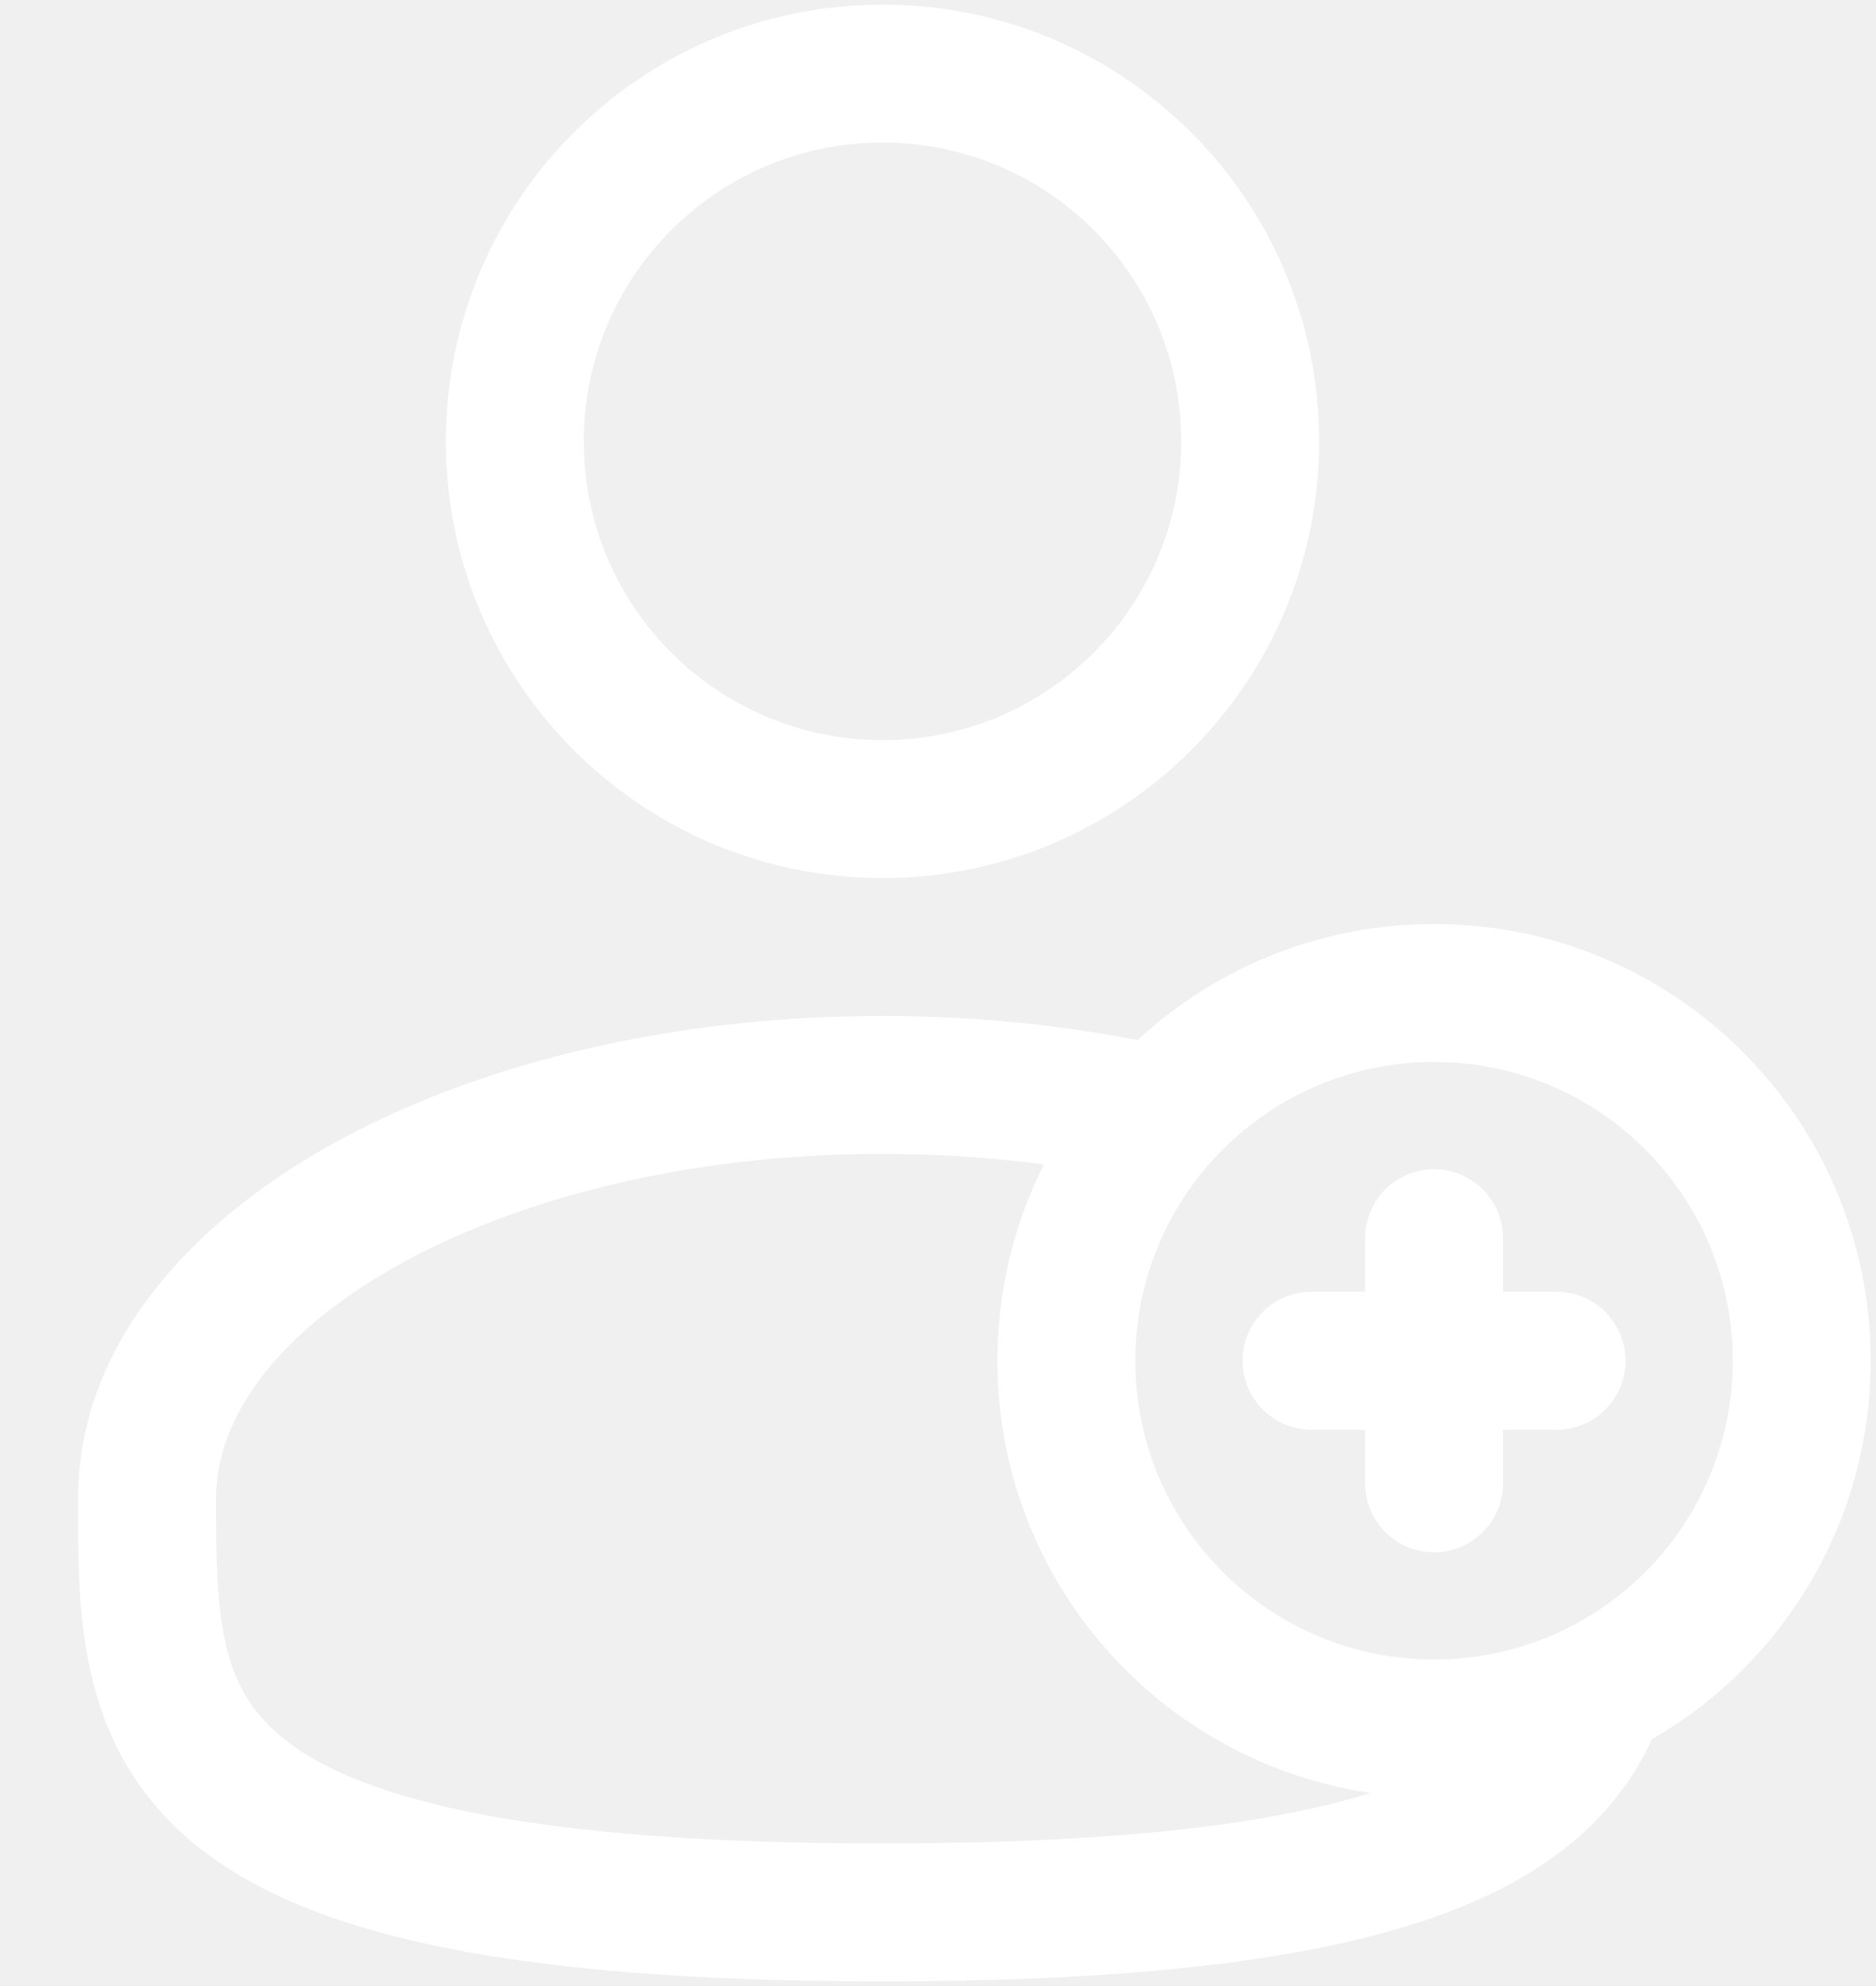
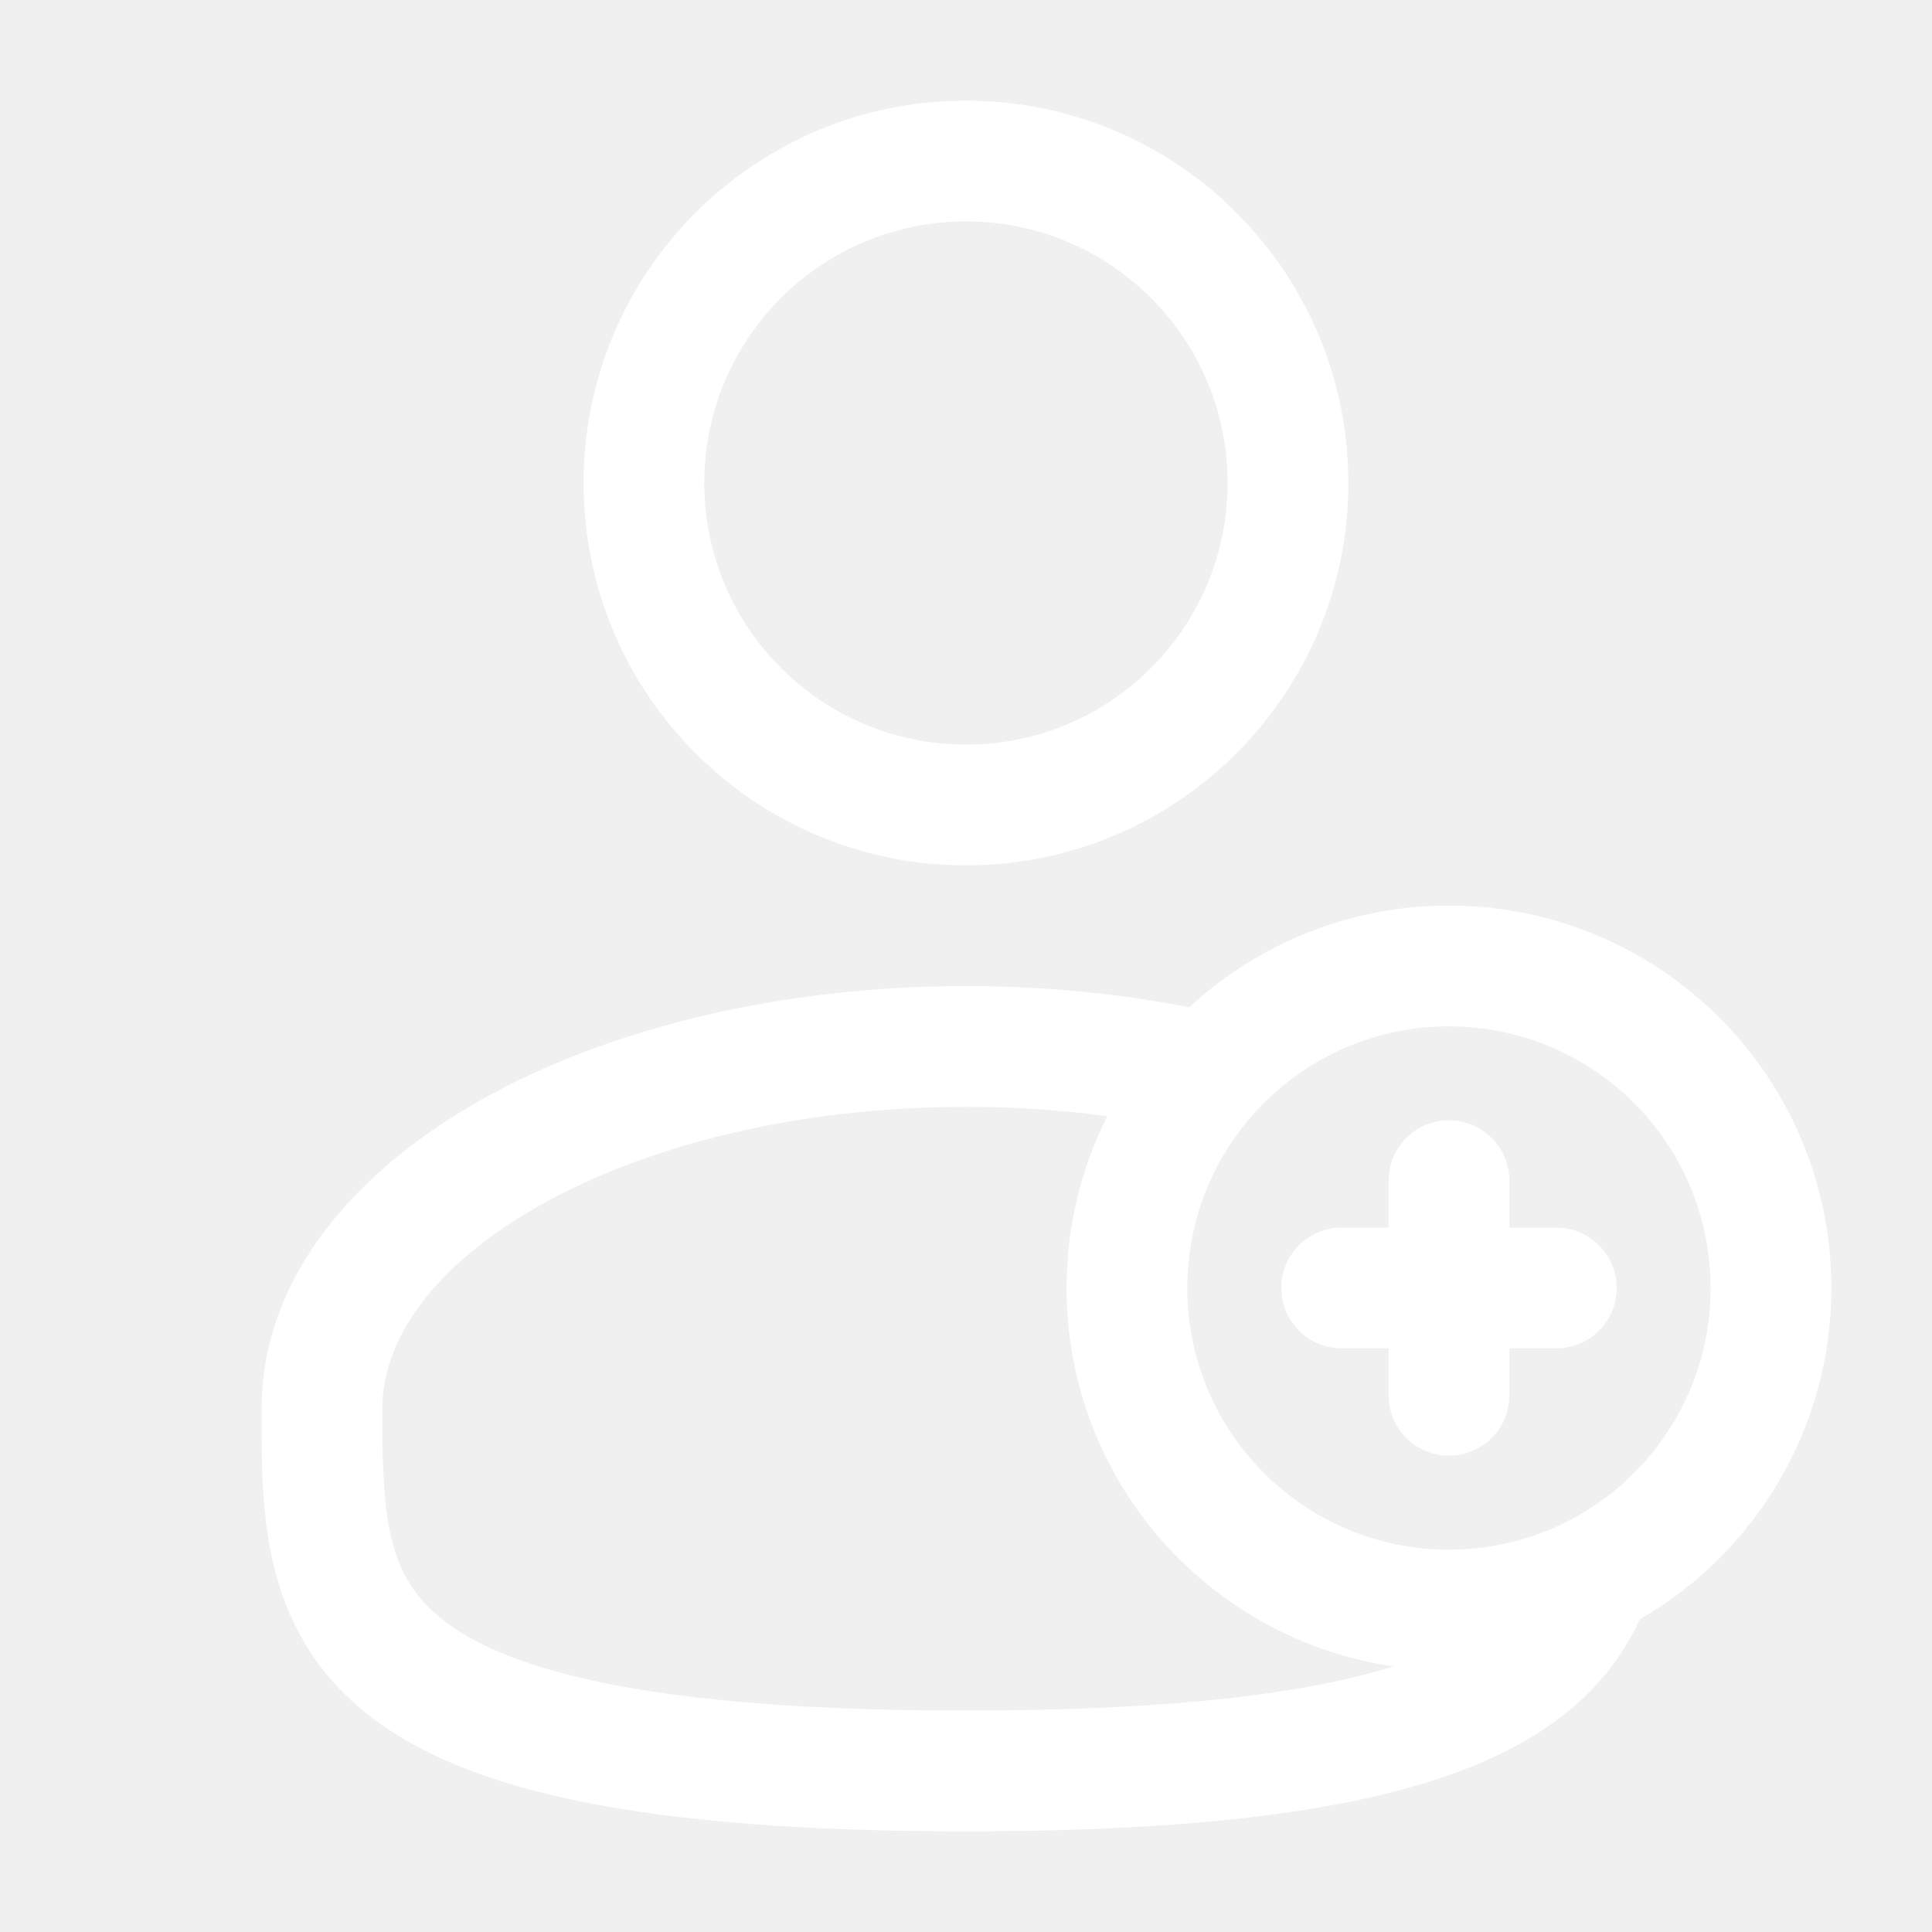
- <svg xmlns="http://www.w3.org/2000/svg" width="17" height="18" viewBox="0 0 17 18" fill="none">
-   <path fill-rule="evenodd" clip-rule="evenodd" d="M4.042 4C4.042 1.814 5.814 0.042 8 0.042C10.186 0.042 11.958 1.814 11.958 4C11.958 6.186 10.186 7.958 8 7.958C5.814 7.958 4.042 6.186 4.042 4ZM8 1.292C6.504 1.292 5.292 2.504 5.292 4C5.292 5.496 6.504 6.708 8 6.708C9.496 6.708 10.708 5.496 10.708 4C10.708 2.504 9.496 1.292 8 1.292Z" fill="white" />
-   <path d="M13 10.597C13.345 10.597 13.625 10.877 13.625 11.222V11.708H14.111C14.456 11.708 14.736 11.988 14.736 12.333C14.736 12.678 14.456 12.958 14.111 12.958H13.625V13.444C13.625 13.79 13.345 14.069 13 14.069C12.655 14.069 12.375 13.79 12.375 13.444V12.958H11.889C11.544 12.958 11.264 12.678 11.264 12.333C11.264 11.988 11.544 11.708 11.889 11.708H12.375V11.222C12.375 10.877 12.655 10.597 13 10.597Z" fill="white" />
-   <path fill-rule="evenodd" clip-rule="evenodd" d="M10.312 9.427C9.585 9.285 8.807 9.208 8 9.208C6.072 9.208 4.296 9.646 2.98 10.387C1.683 11.116 0.708 12.222 0.708 13.583L0.708 13.668C0.707 14.636 0.706 15.851 1.772 16.72C2.297 17.147 3.03 17.45 4.022 17.651C5.016 17.852 6.312 17.958 8 17.958C10.39 17.958 12.008 17.747 13.1 17.34C14.082 16.975 14.664 16.439 14.975 15.764C16.161 15.08 16.958 13.8 16.958 12.333C16.958 10.147 15.186 8.375 13 8.375C11.963 8.375 11.018 8.774 10.312 9.427ZM3.592 11.476C2.476 12.104 1.958 12.874 1.958 13.583C1.958 14.673 1.992 15.287 2.561 15.75C2.87 16.002 3.386 16.247 4.27 16.426C5.151 16.604 6.355 16.708 8 16.708C10.148 16.708 11.533 16.53 12.426 16.25C10.512 15.972 9.042 14.324 9.042 12.333C9.042 11.693 9.194 11.089 9.463 10.554C8.995 10.492 8.505 10.458 8 10.458C6.246 10.458 4.689 10.859 3.592 11.476ZM10.292 12.333C10.292 10.837 11.504 9.625 13 9.625C14.496 9.625 15.708 10.837 15.708 12.333C15.708 13.829 14.496 15.041 13 15.041C11.504 15.041 10.292 13.829 10.292 12.333Z" fill="white" />
+ <svg xmlns="http://www.w3.org/2000/svg" width="20" height="20" viewBox="0 0 20 20" fill="none">
+   <path fill-rule="evenodd" clip-rule="evenodd" d="M6.041 5C6.041 2.814 7.814 1.042 10 1.042C12.186 1.042 13.958 2.814 13.958 5C13.958 7.186 12.186 8.958 10 8.958C7.814 8.958 6.041 7.186 6.041 5ZM10 2.292C8.504 2.292 7.291 3.504 7.291 5C7.291 6.496 8.504 7.708 10 7.708C11.496 7.708 12.708 6.496 12.708 5C12.708 3.504 11.496 2.292 10 2.292Z" fill="white" />
+   <path d="M15 11.597C15.345 11.597 15.625 11.877 15.625 12.222V12.708H16.111C16.456 12.708 16.736 12.988 16.736 13.333C16.736 13.678 16.456 13.958 16.111 13.958H15.625V14.444C15.625 14.79 15.345 15.069 15 15.069C14.655 15.069 14.375 14.79 14.375 14.444V13.958H13.889C13.543 13.958 13.264 13.678 13.264 13.333C13.264 12.988 13.543 12.708 13.889 12.708H14.375V12.222C14.375 11.877 14.655 11.597 15 11.597Z" fill="white" />
+   <path fill-rule="evenodd" clip-rule="evenodd" d="M12.312 10.427C11.585 10.285 10.807 10.208 10 10.208C8.072 10.208 6.296 10.646 4.979 11.387C3.683 12.116 2.708 13.222 2.708 14.583L2.708 14.668C2.707 15.636 2.706 16.852 3.772 17.72C4.296 18.147 5.03 18.451 6.022 18.651C7.016 18.852 8.312 18.958 10 18.958C12.39 18.958 14.008 18.747 15.1 18.34C16.082 17.975 16.664 17.439 16.975 16.764C18.16 16.08 18.958 14.8 18.958 13.333C18.958 11.147 17.186 9.375 15 9.375C13.962 9.375 13.018 9.774 12.312 10.427ZM5.592 12.476C4.476 13.104 3.958 13.874 3.958 14.583C3.958 15.673 3.992 16.287 4.561 16.75C4.87 17.002 5.386 17.247 6.27 17.426C7.15 17.604 8.355 17.708 10 17.708C12.148 17.708 13.533 17.53 14.425 17.25C12.511 16.972 11.041 15.324 11.041 13.333C11.041 12.693 11.193 12.089 11.463 11.554C10.995 11.492 10.505 11.458 10 11.458C8.246 11.458 6.689 11.86 5.592 12.476ZM12.291 13.333C12.291 11.838 13.504 10.625 15 10.625C16.496 10.625 17.708 11.838 17.708 13.333C17.708 14.829 16.496 16.042 15 16.042C13.504 16.042 12.291 14.829 12.291 13.333Z" fill="white" />
</svg>
